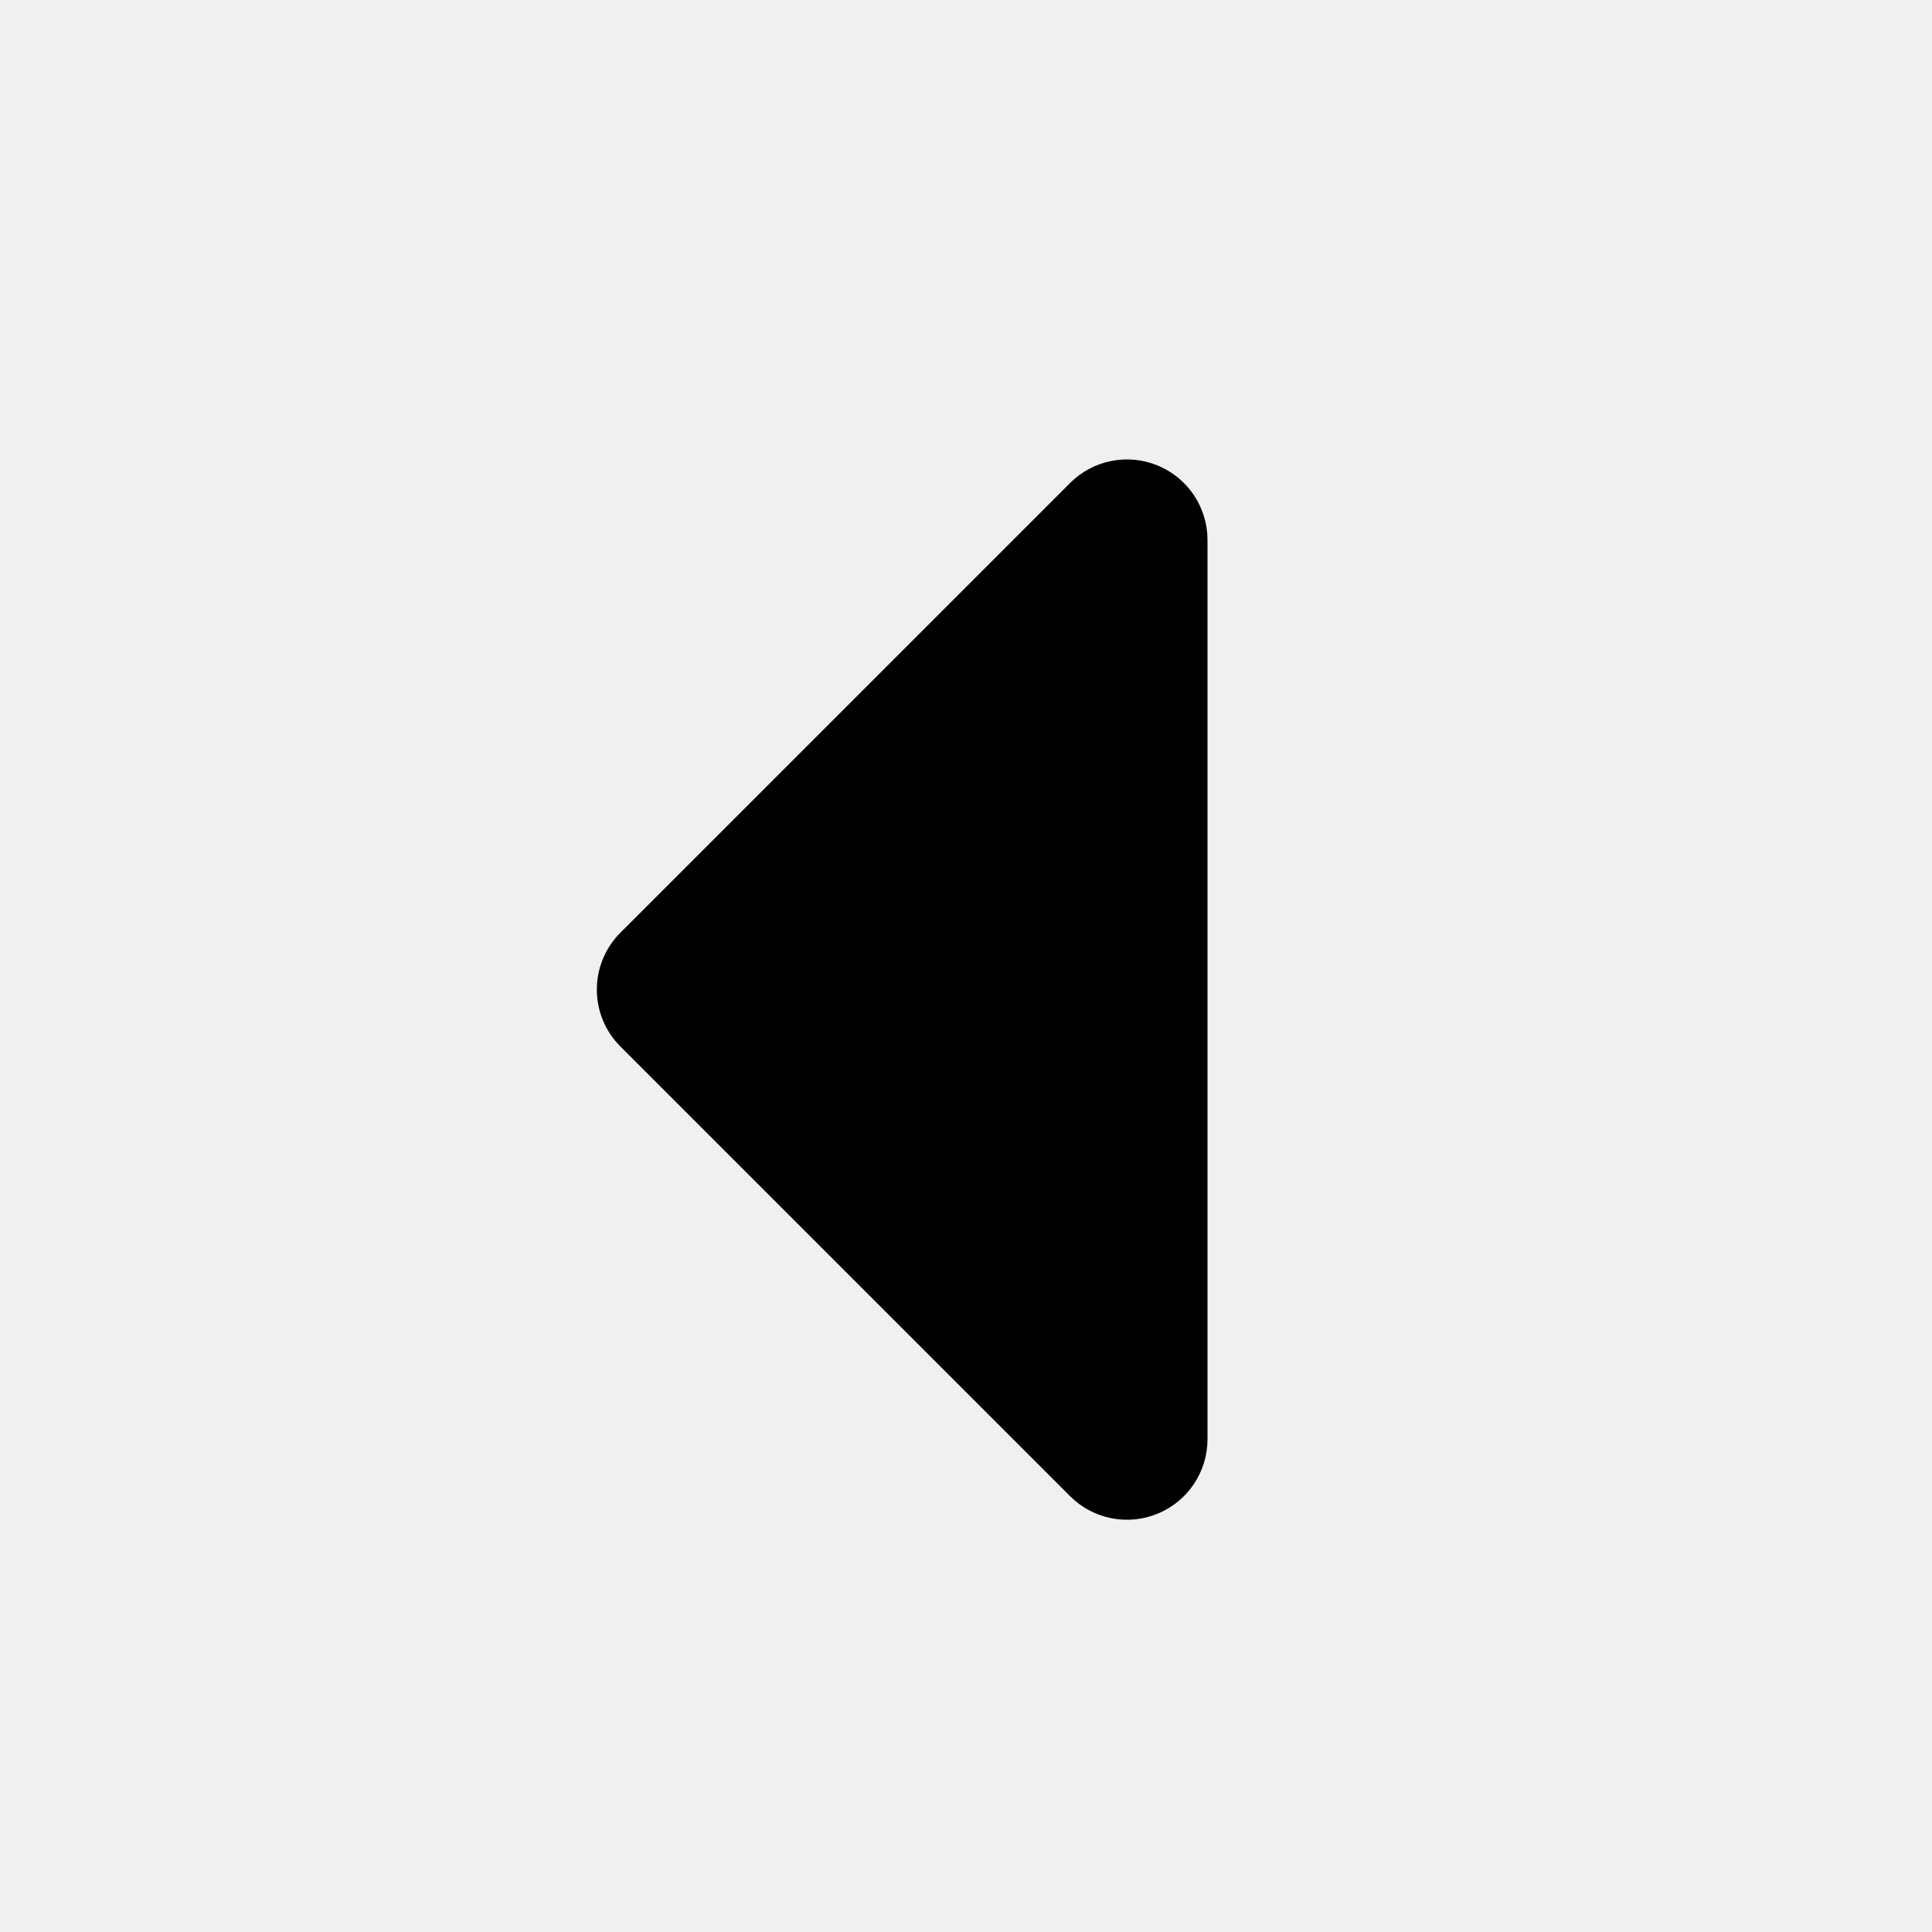
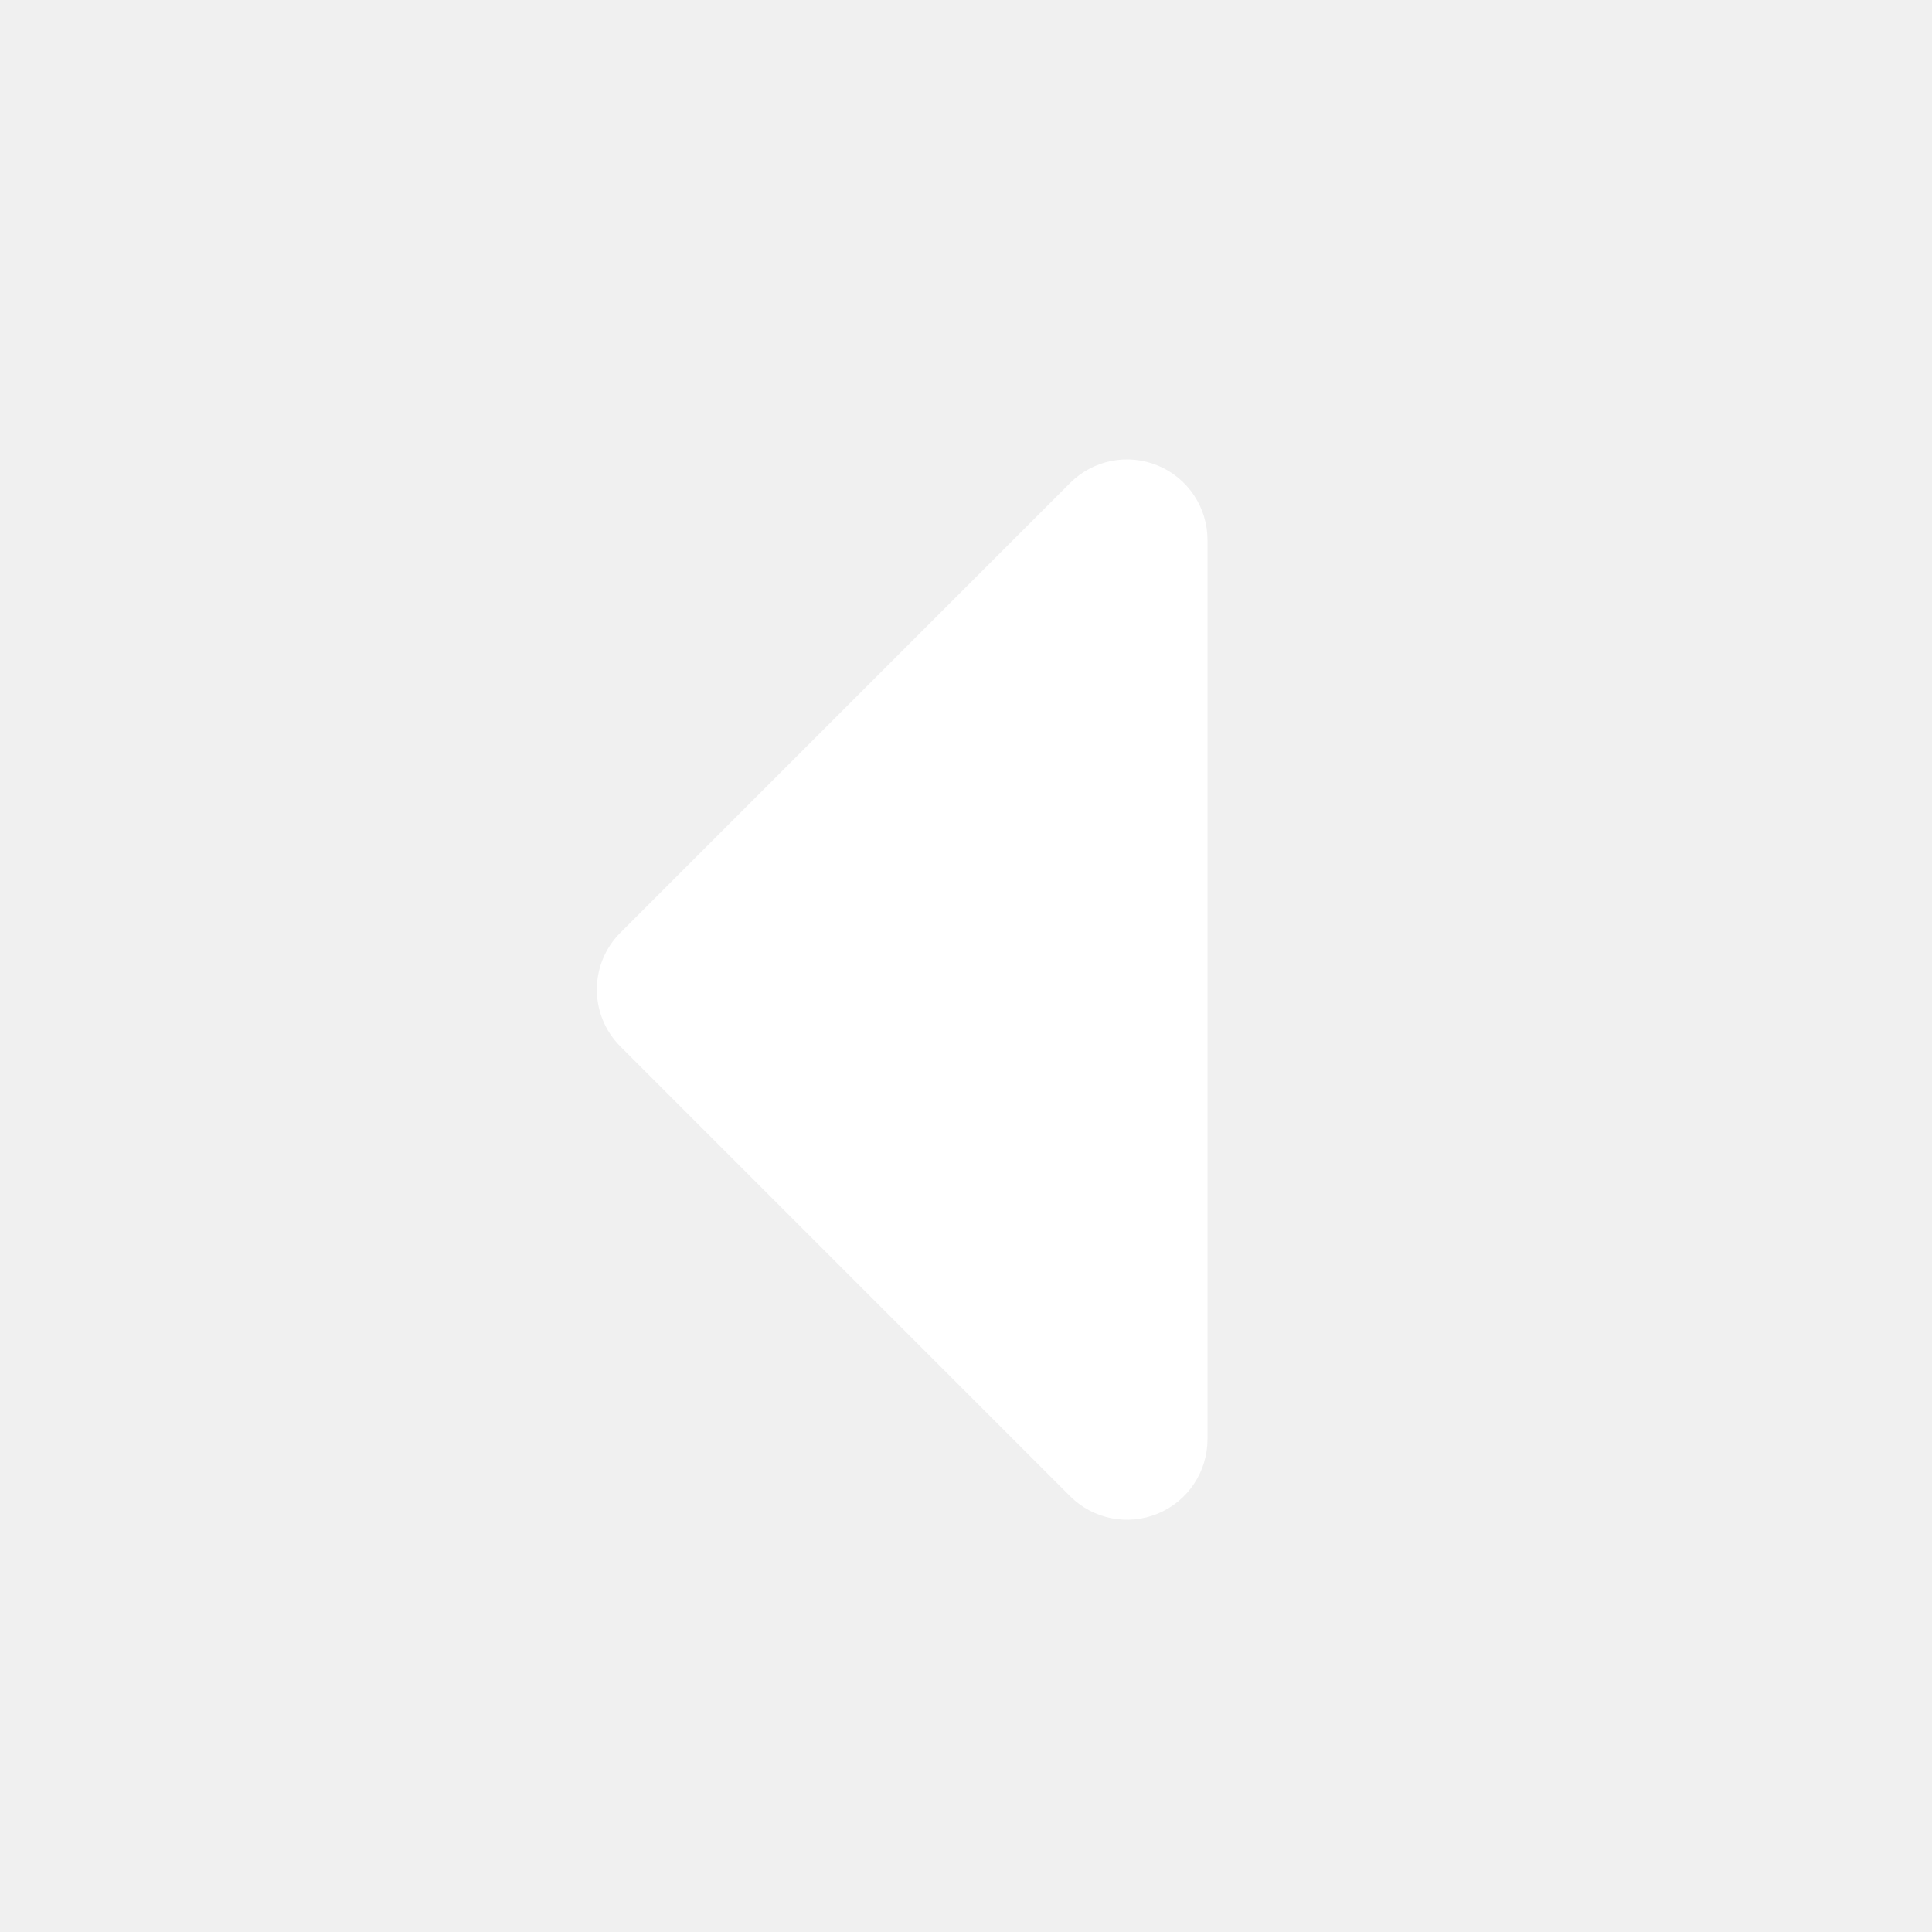
- <svg xmlns="http://www.w3.org/2000/svg" id="Bold" viewBox="0 0 24 24" width="512" height="512">
+ <svg xmlns="http://www.w3.org/2000/svg" id="Bold" viewBox="0 0 24 24" width="512" height="512" fill="#ffffff">
  <path d="M13.293,18.586,7.707,13a1,1,0,0,1,0-1.414L13.293,6A1,1,0,0,1,15,6.707V17.879A1,1,0,0,1,13.293,18.586Z" />
</svg>
